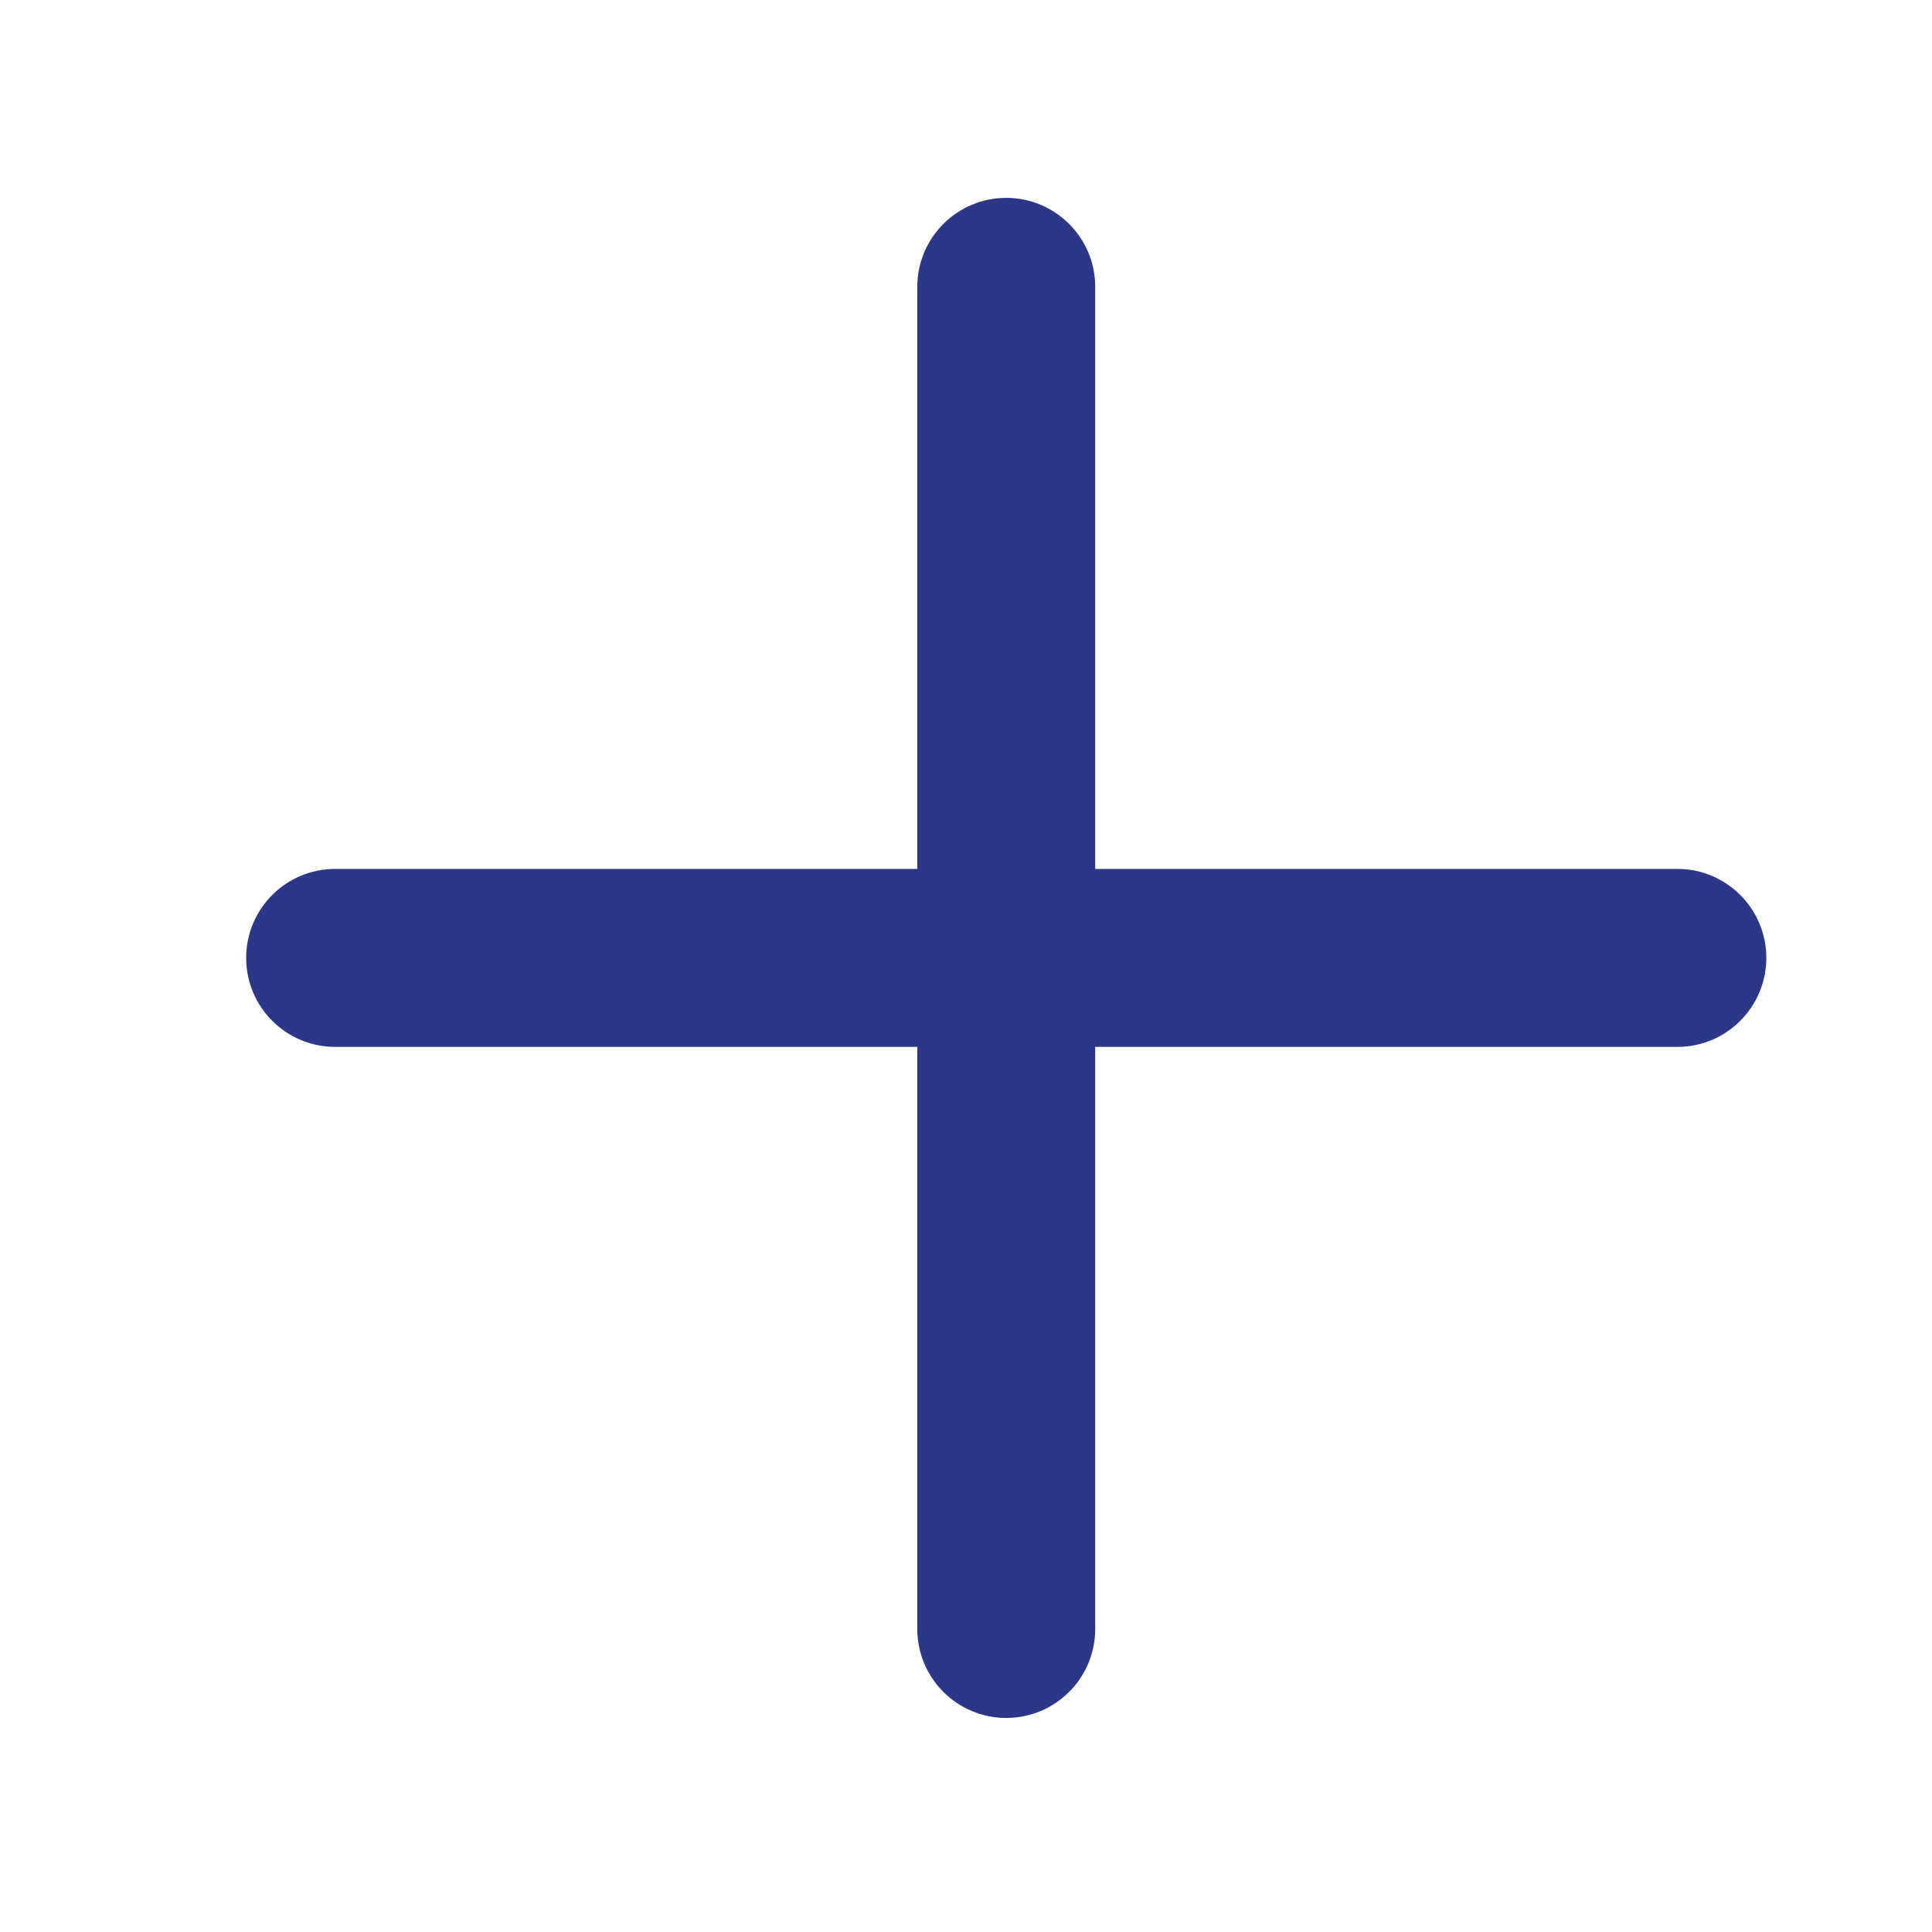
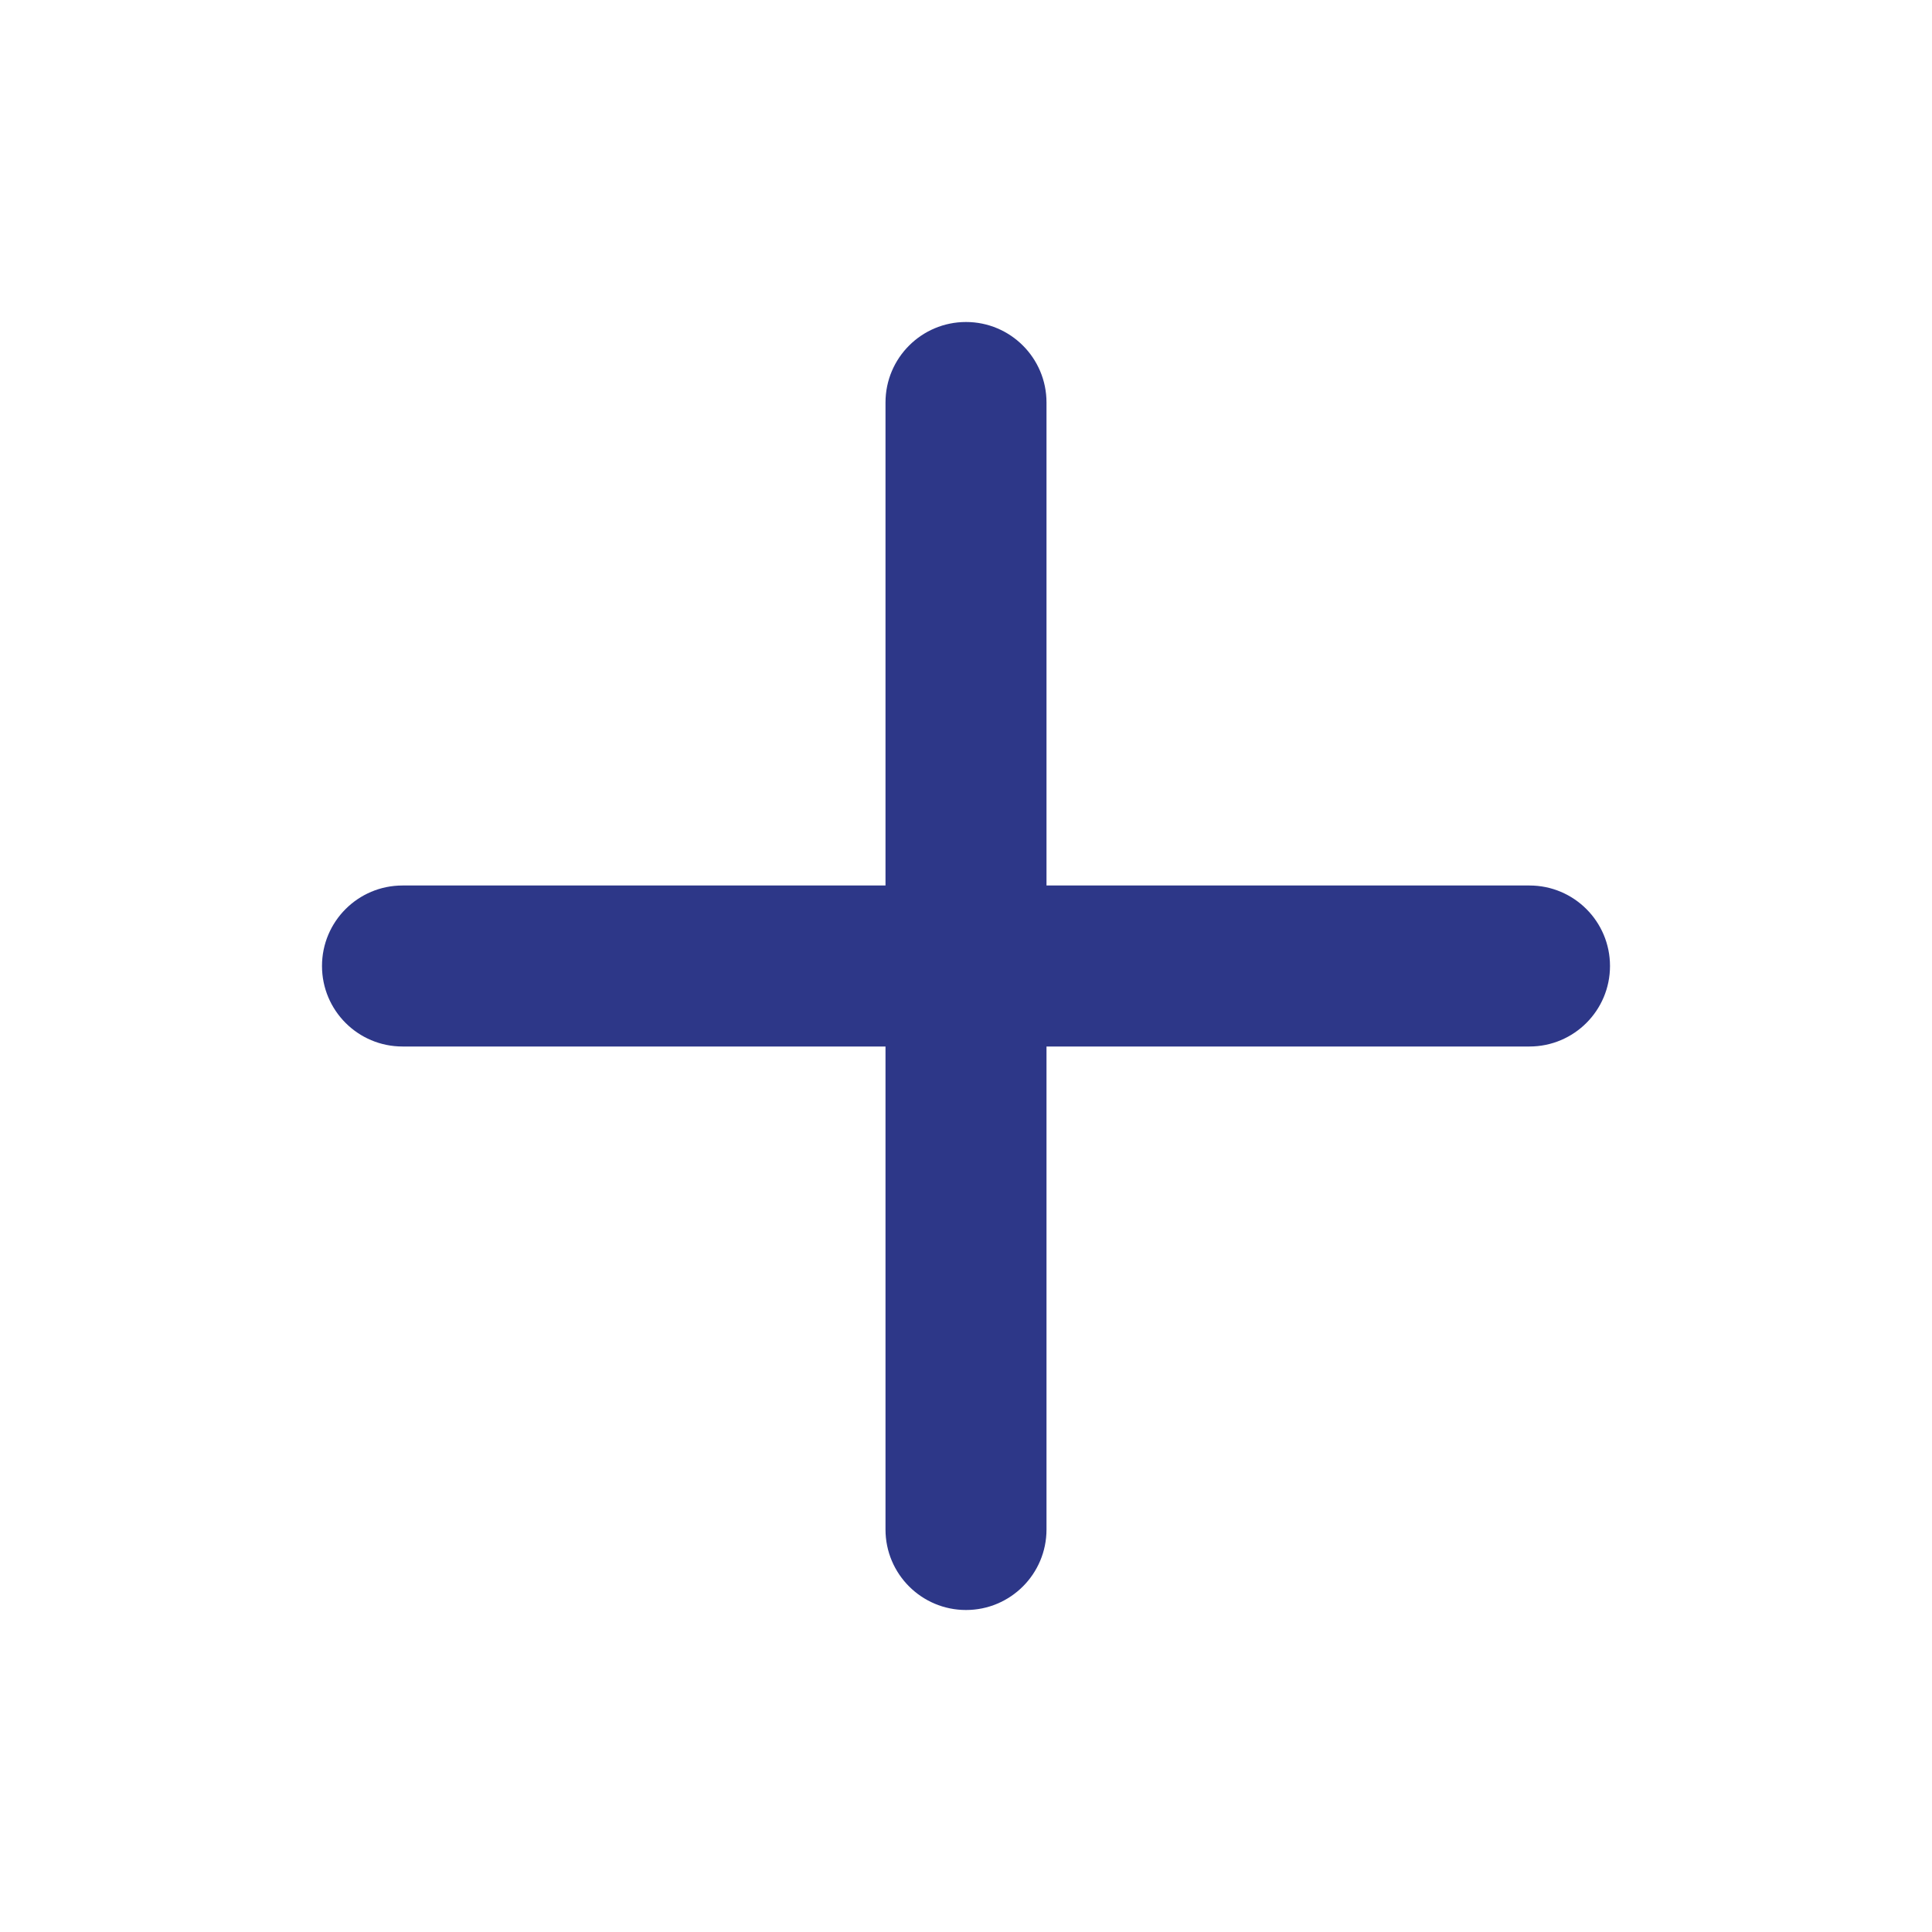
<svg xmlns="http://www.w3.org/2000/svg" width="24" height="24" viewBox="0 0 24 24" fill="none">
-   <path fill-rule="evenodd" clip-rule="evenodd" d="M12.5 2.458C13.11 2.458 13.605 2.953 13.605 3.563L13.605 10.794L20.836 10.794C21.447 10.794 21.942 11.289 21.942 11.899C21.942 12.51 21.447 13.005 20.836 13.005L13.605 13.005L13.605 20.236C13.605 20.846 13.11 21.341 12.5 21.341C11.89 21.341 11.395 20.846 11.395 20.236L11.395 13.005L4.164 13.005C3.553 13.005 3.058 12.51 3.058 11.899C3.058 11.289 3.553 10.794 4.164 10.794L11.395 10.794L11.395 3.563C11.395 2.953 11.89 2.458 12.5 2.458Z" fill="#2D3788" />
+   <rect x="4" y="11" width="16" height="2" rx="1" fill="#2D3788" />
+   <rect x="13" y="4" width="16" height="2" rx="1" transform="rotate(90 13 4)" fill="#2D3788" />
</svg>
